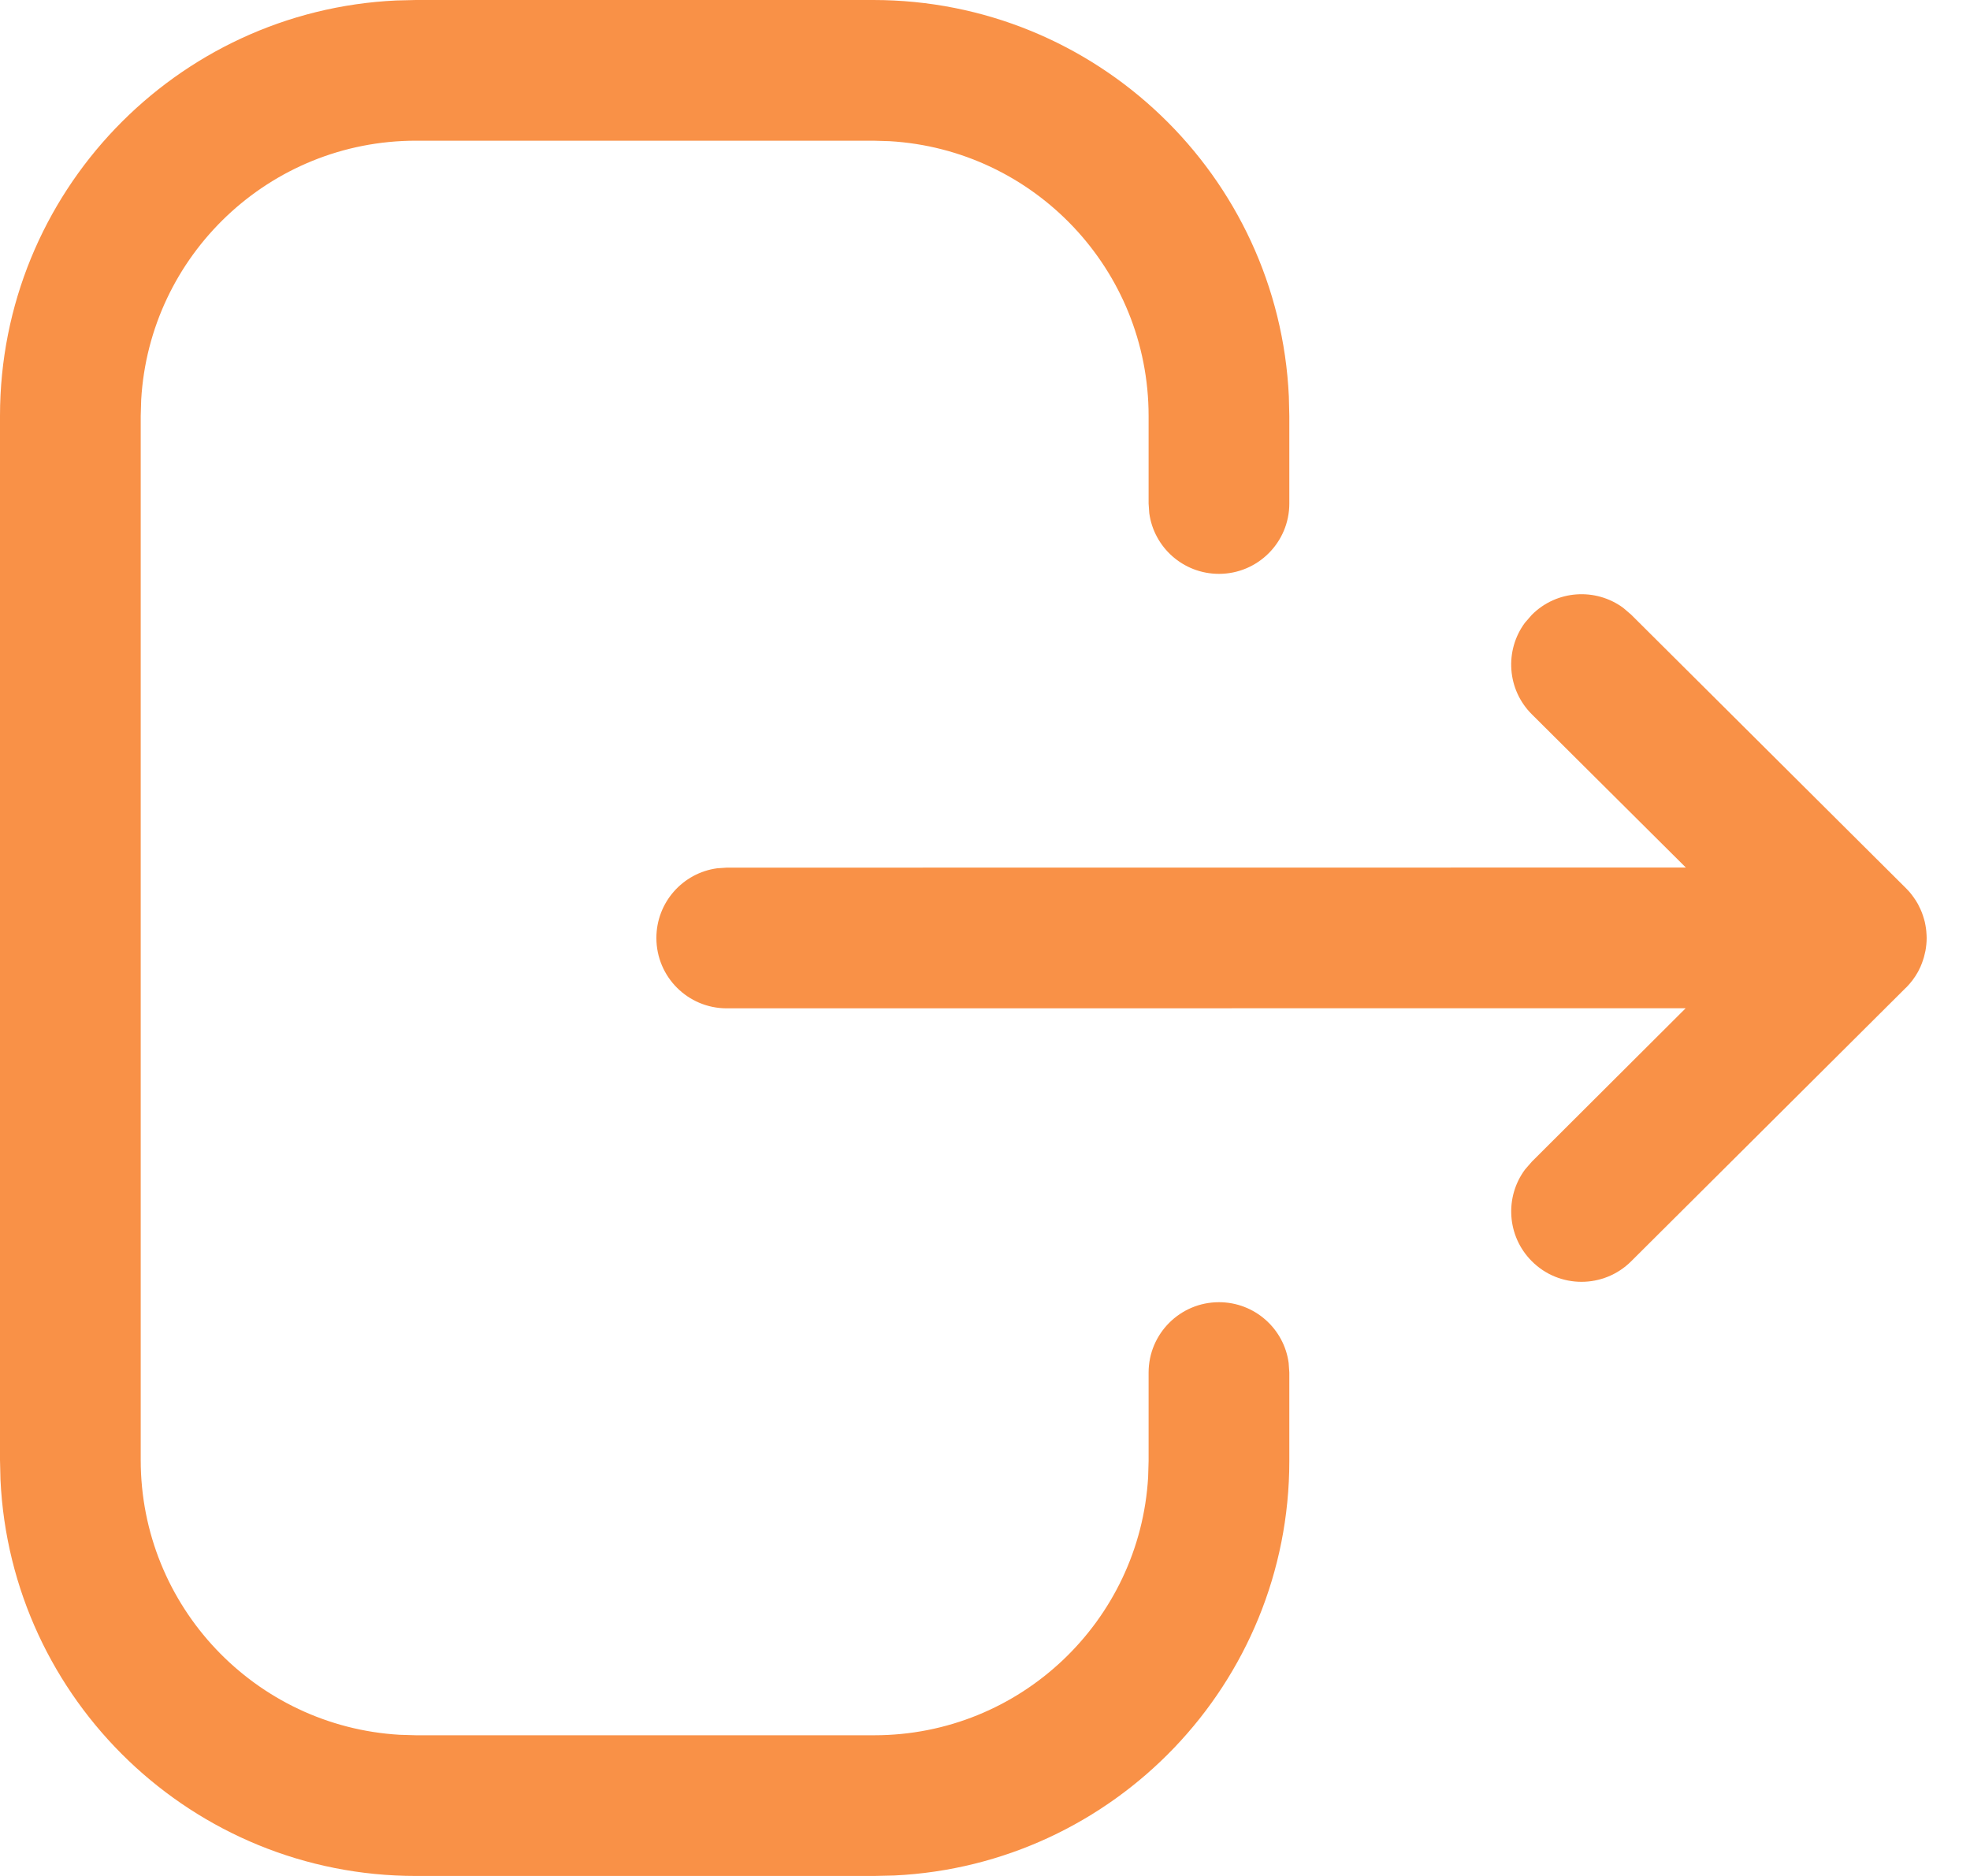
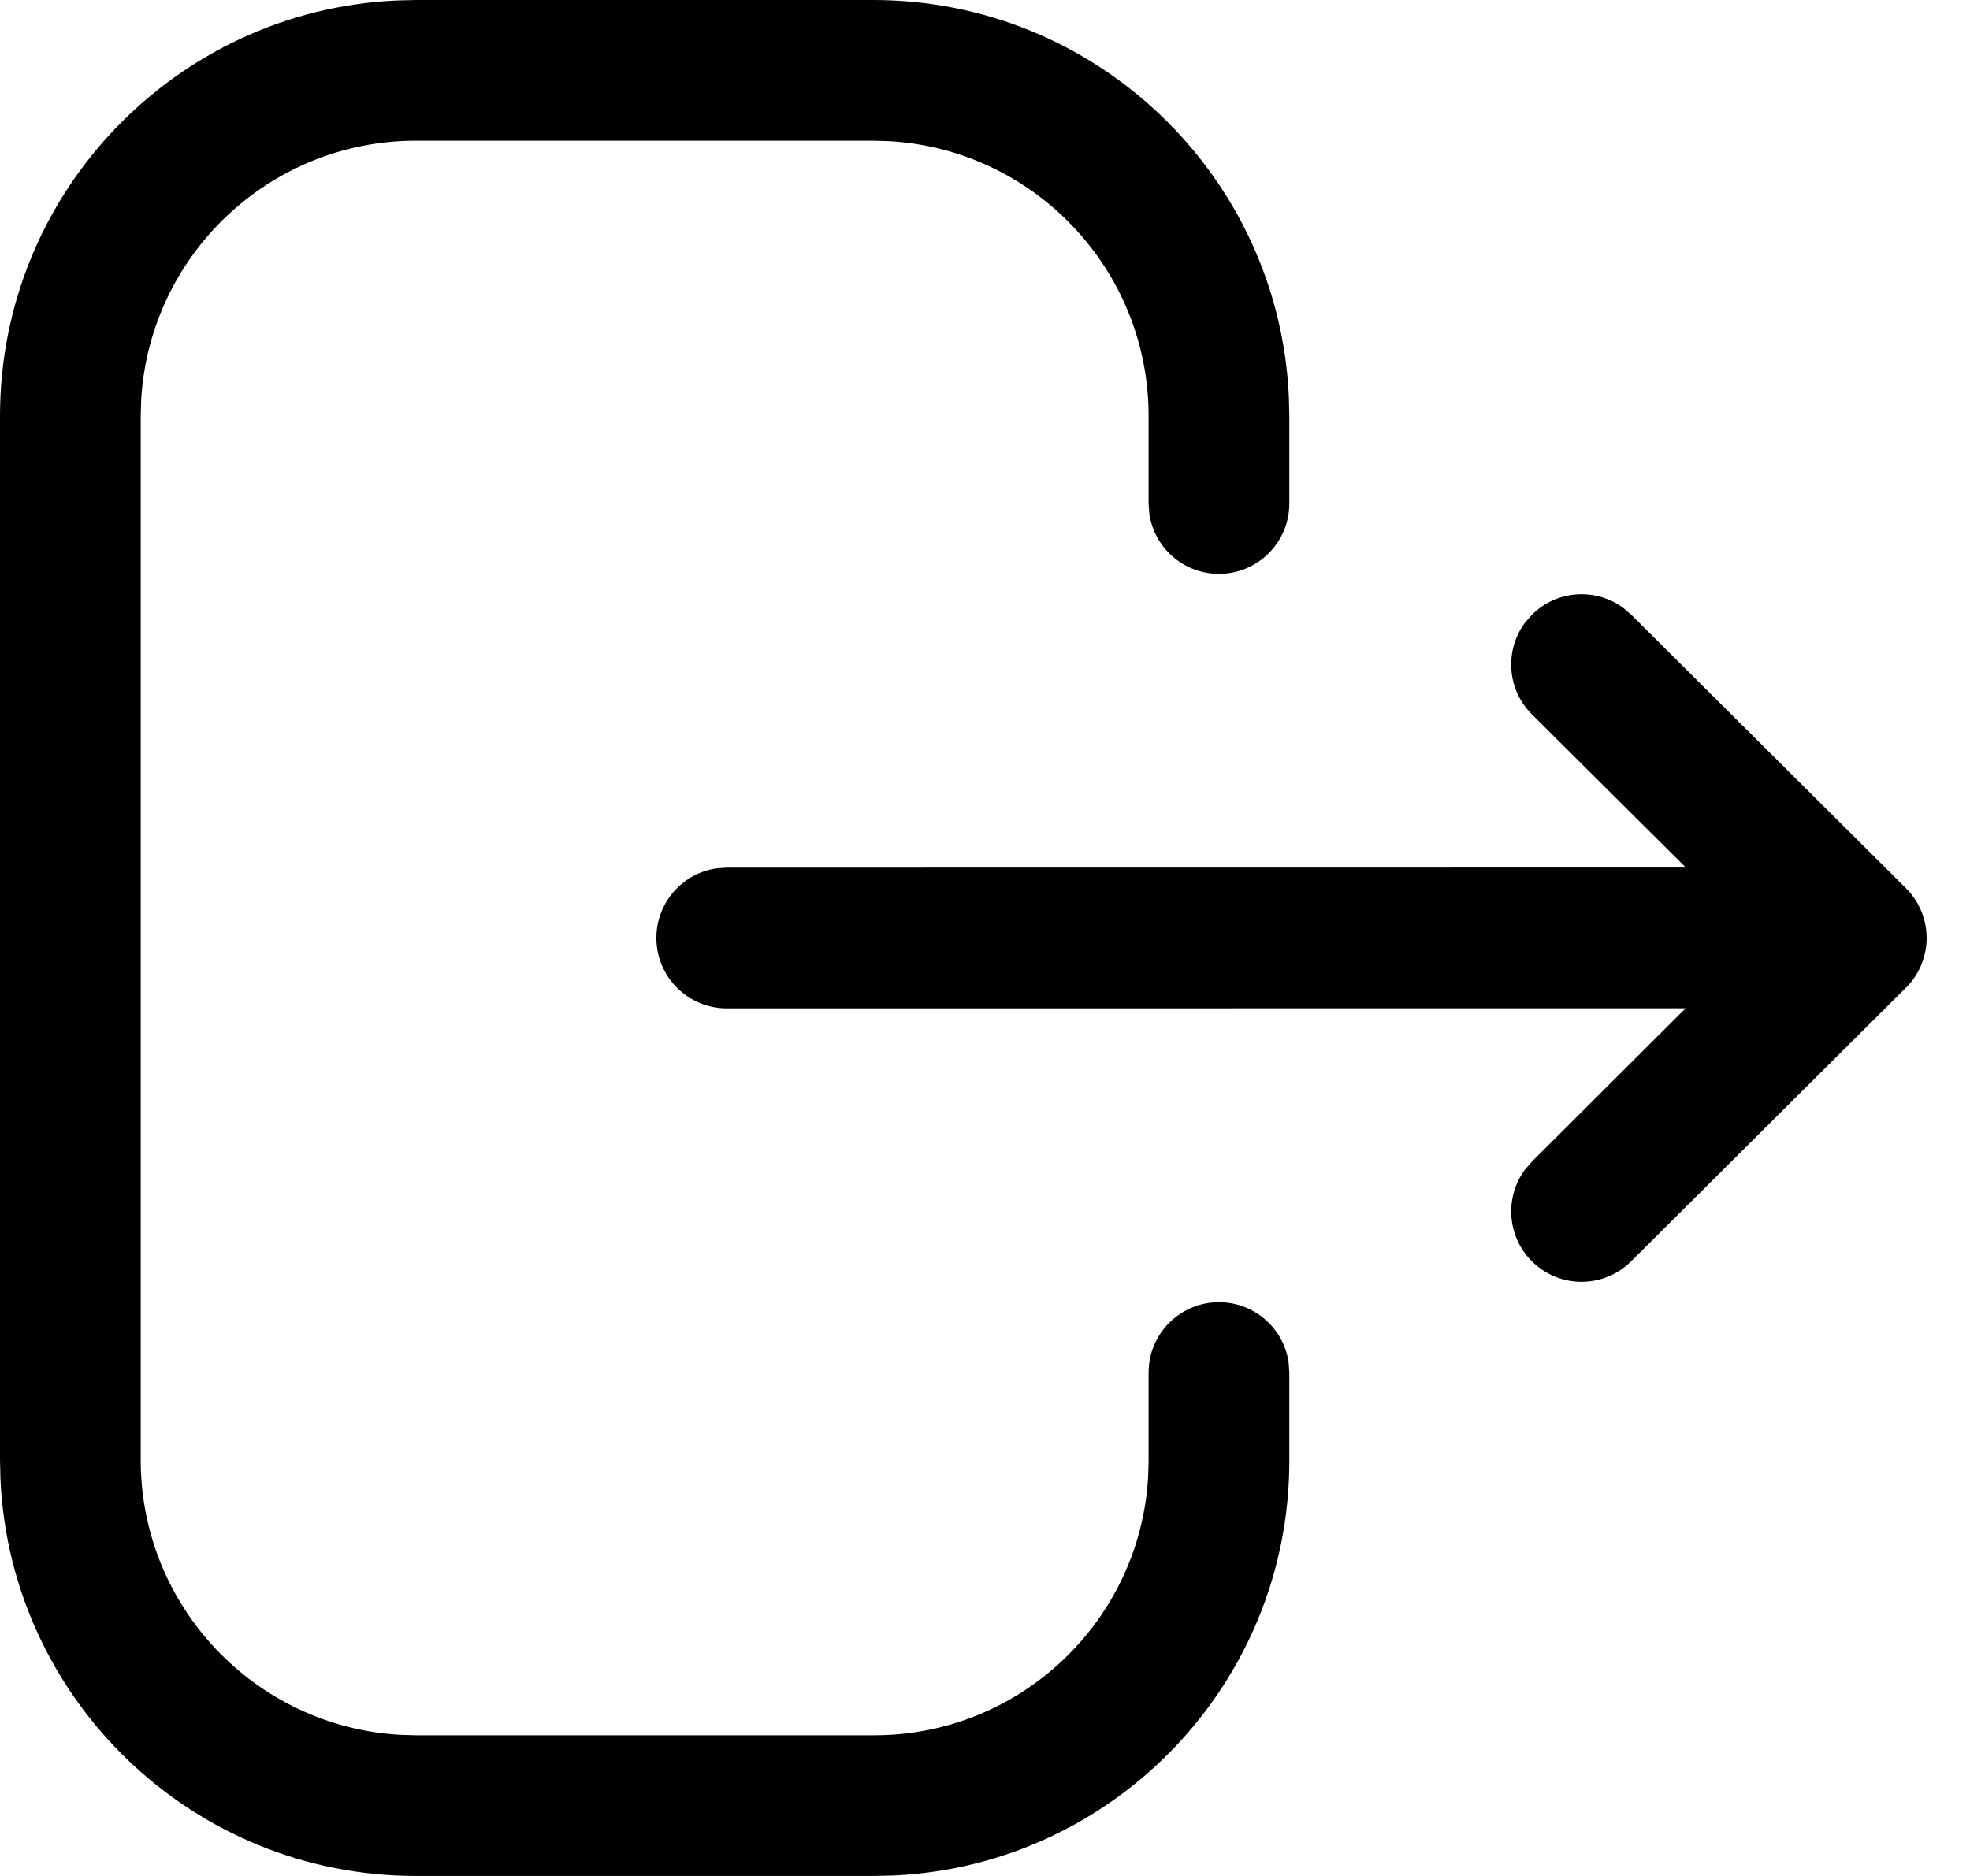
<svg xmlns="http://www.w3.org/2000/svg" width="21" height="20" viewBox="0 0 21 20" fill="none">
-   <path d="M9.309 0C11.688 0 13.63 1.874 13.739 4.226L13.744 4.435V5.368C13.744 5.782 13.408 6.118 12.994 6.118C12.614 6.118 12.3 5.836 12.251 5.47L12.244 5.368V4.435C12.244 2.872 11.022 1.594 9.481 1.505L9.309 1.5H4.434C2.872 1.5 1.594 2.722 1.505 4.263L1.5 4.435V15.565C1.5 17.128 2.722 18.406 4.262 18.495L4.434 18.5H9.319C10.876 18.5 12.15 17.282 12.239 15.748L12.244 15.576V14.633C12.244 14.219 12.58 13.883 12.994 13.883C13.374 13.883 13.688 14.165 13.737 14.531L13.744 14.633V15.576C13.744 17.947 11.877 19.883 9.533 19.995L9.319 20H4.434C2.056 20 0.114 18.126 0.005 15.774L0 15.565V4.435C0 2.056 1.874 0.114 4.225 0.005L4.434 0H9.309ZM17.304 6.481L17.388 6.553L20.316 9.468C20.343 9.494 20.366 9.521 20.387 9.549L20.316 9.468C20.347 9.499 20.374 9.531 20.398 9.565C20.416 9.589 20.431 9.614 20.446 9.64C20.448 9.645 20.451 9.65 20.453 9.655C20.466 9.679 20.477 9.704 20.487 9.729C20.491 9.741 20.495 9.752 20.499 9.763C20.506 9.784 20.512 9.806 20.518 9.828C20.52 9.84 20.523 9.851 20.525 9.863C20.529 9.884 20.532 9.905 20.534 9.926C20.535 9.941 20.536 9.956 20.537 9.97C20.537 9.98 20.538 9.99 20.538 10L20.537 10.028C20.536 10.044 20.535 10.059 20.534 10.074L20.538 10C20.538 10.047 20.533 10.093 20.525 10.137C20.523 10.148 20.52 10.16 20.517 10.171C20.512 10.195 20.506 10.217 20.498 10.239C20.495 10.249 20.491 10.26 20.487 10.27C20.478 10.295 20.467 10.319 20.455 10.342C20.452 10.348 20.449 10.354 20.446 10.36C20.411 10.423 20.368 10.48 20.318 10.53L20.316 10.531L17.388 13.447C17.095 13.739 16.62 13.739 16.328 13.445C16.062 13.178 16.039 12.761 16.257 12.468L16.33 12.384L17.969 10.749L7.747 10.75C7.332 10.75 6.997 10.414 6.997 10C6.997 9.62 7.279 9.306 7.645 9.257L7.747 9.25L17.971 9.249L16.33 7.616C16.063 7.351 16.038 6.934 16.255 6.64L16.328 6.556C16.593 6.289 17.01 6.264 17.304 6.481Z" fill="#F99147" />
+   <path d="M9.309 0C11.688 0 13.63 1.874 13.739 4.226L13.744 4.435V5.368C13.744 5.782 13.408 6.118 12.994 6.118C12.614 6.118 12.3 5.836 12.251 5.47L12.244 5.368V4.435C12.244 2.872 11.022 1.594 9.481 1.505L9.309 1.5H4.434C2.872 1.5 1.594 2.722 1.505 4.263L1.5 4.435V15.565C1.5 17.128 2.722 18.406 4.262 18.495L4.434 18.5H9.319C10.876 18.5 12.15 17.282 12.239 15.748L12.244 15.576V14.633C12.244 14.219 12.58 13.883 12.994 13.883C13.374 13.883 13.688 14.165 13.737 14.531L13.744 14.633V15.576C13.744 17.947 11.877 19.883 9.533 19.995L9.319 20H4.434C2.056 20 0.114 18.126 0.005 15.774L0 15.565V4.435C0 2.056 1.874 0.114 4.225 0.005L4.434 0H9.309ZM17.304 6.481L17.388 6.553L20.316 9.468C20.343 9.494 20.366 9.521 20.387 9.549L20.316 9.468C20.347 9.499 20.374 9.531 20.398 9.565C20.416 9.589 20.431 9.614 20.446 9.64C20.448 9.645 20.451 9.65 20.453 9.655C20.466 9.679 20.477 9.704 20.487 9.729C20.491 9.741 20.495 9.752 20.499 9.763C20.506 9.784 20.512 9.806 20.518 9.828C20.52 9.84 20.523 9.851 20.525 9.863C20.529 9.884 20.532 9.905 20.534 9.926C20.535 9.941 20.536 9.956 20.537 9.97C20.537 9.98 20.538 9.99 20.538 10L20.537 10.028C20.536 10.044 20.535 10.059 20.534 10.074L20.538 10C20.538 10.047 20.533 10.093 20.525 10.137C20.523 10.148 20.52 10.16 20.517 10.171C20.512 10.195 20.506 10.217 20.498 10.239C20.495 10.249 20.491 10.26 20.487 10.27C20.478 10.295 20.467 10.319 20.455 10.342C20.452 10.348 20.449 10.354 20.446 10.36C20.411 10.423 20.368 10.48 20.318 10.53L20.316 10.531L17.388 13.447C17.095 13.739 16.62 13.739 16.328 13.445C16.062 13.178 16.039 12.761 16.257 12.468L16.33 12.384L17.969 10.749L7.747 10.75C7.332 10.75 6.997 10.414 6.997 10C6.997 9.62 7.279 9.306 7.645 9.257L7.747 9.25L17.971 9.249L16.33 7.616C16.063 7.351 16.038 6.934 16.255 6.64L16.328 6.556C16.593 6.289 17.01 6.264 17.304 6.481Z" fill="currentColor" />
</svg>
